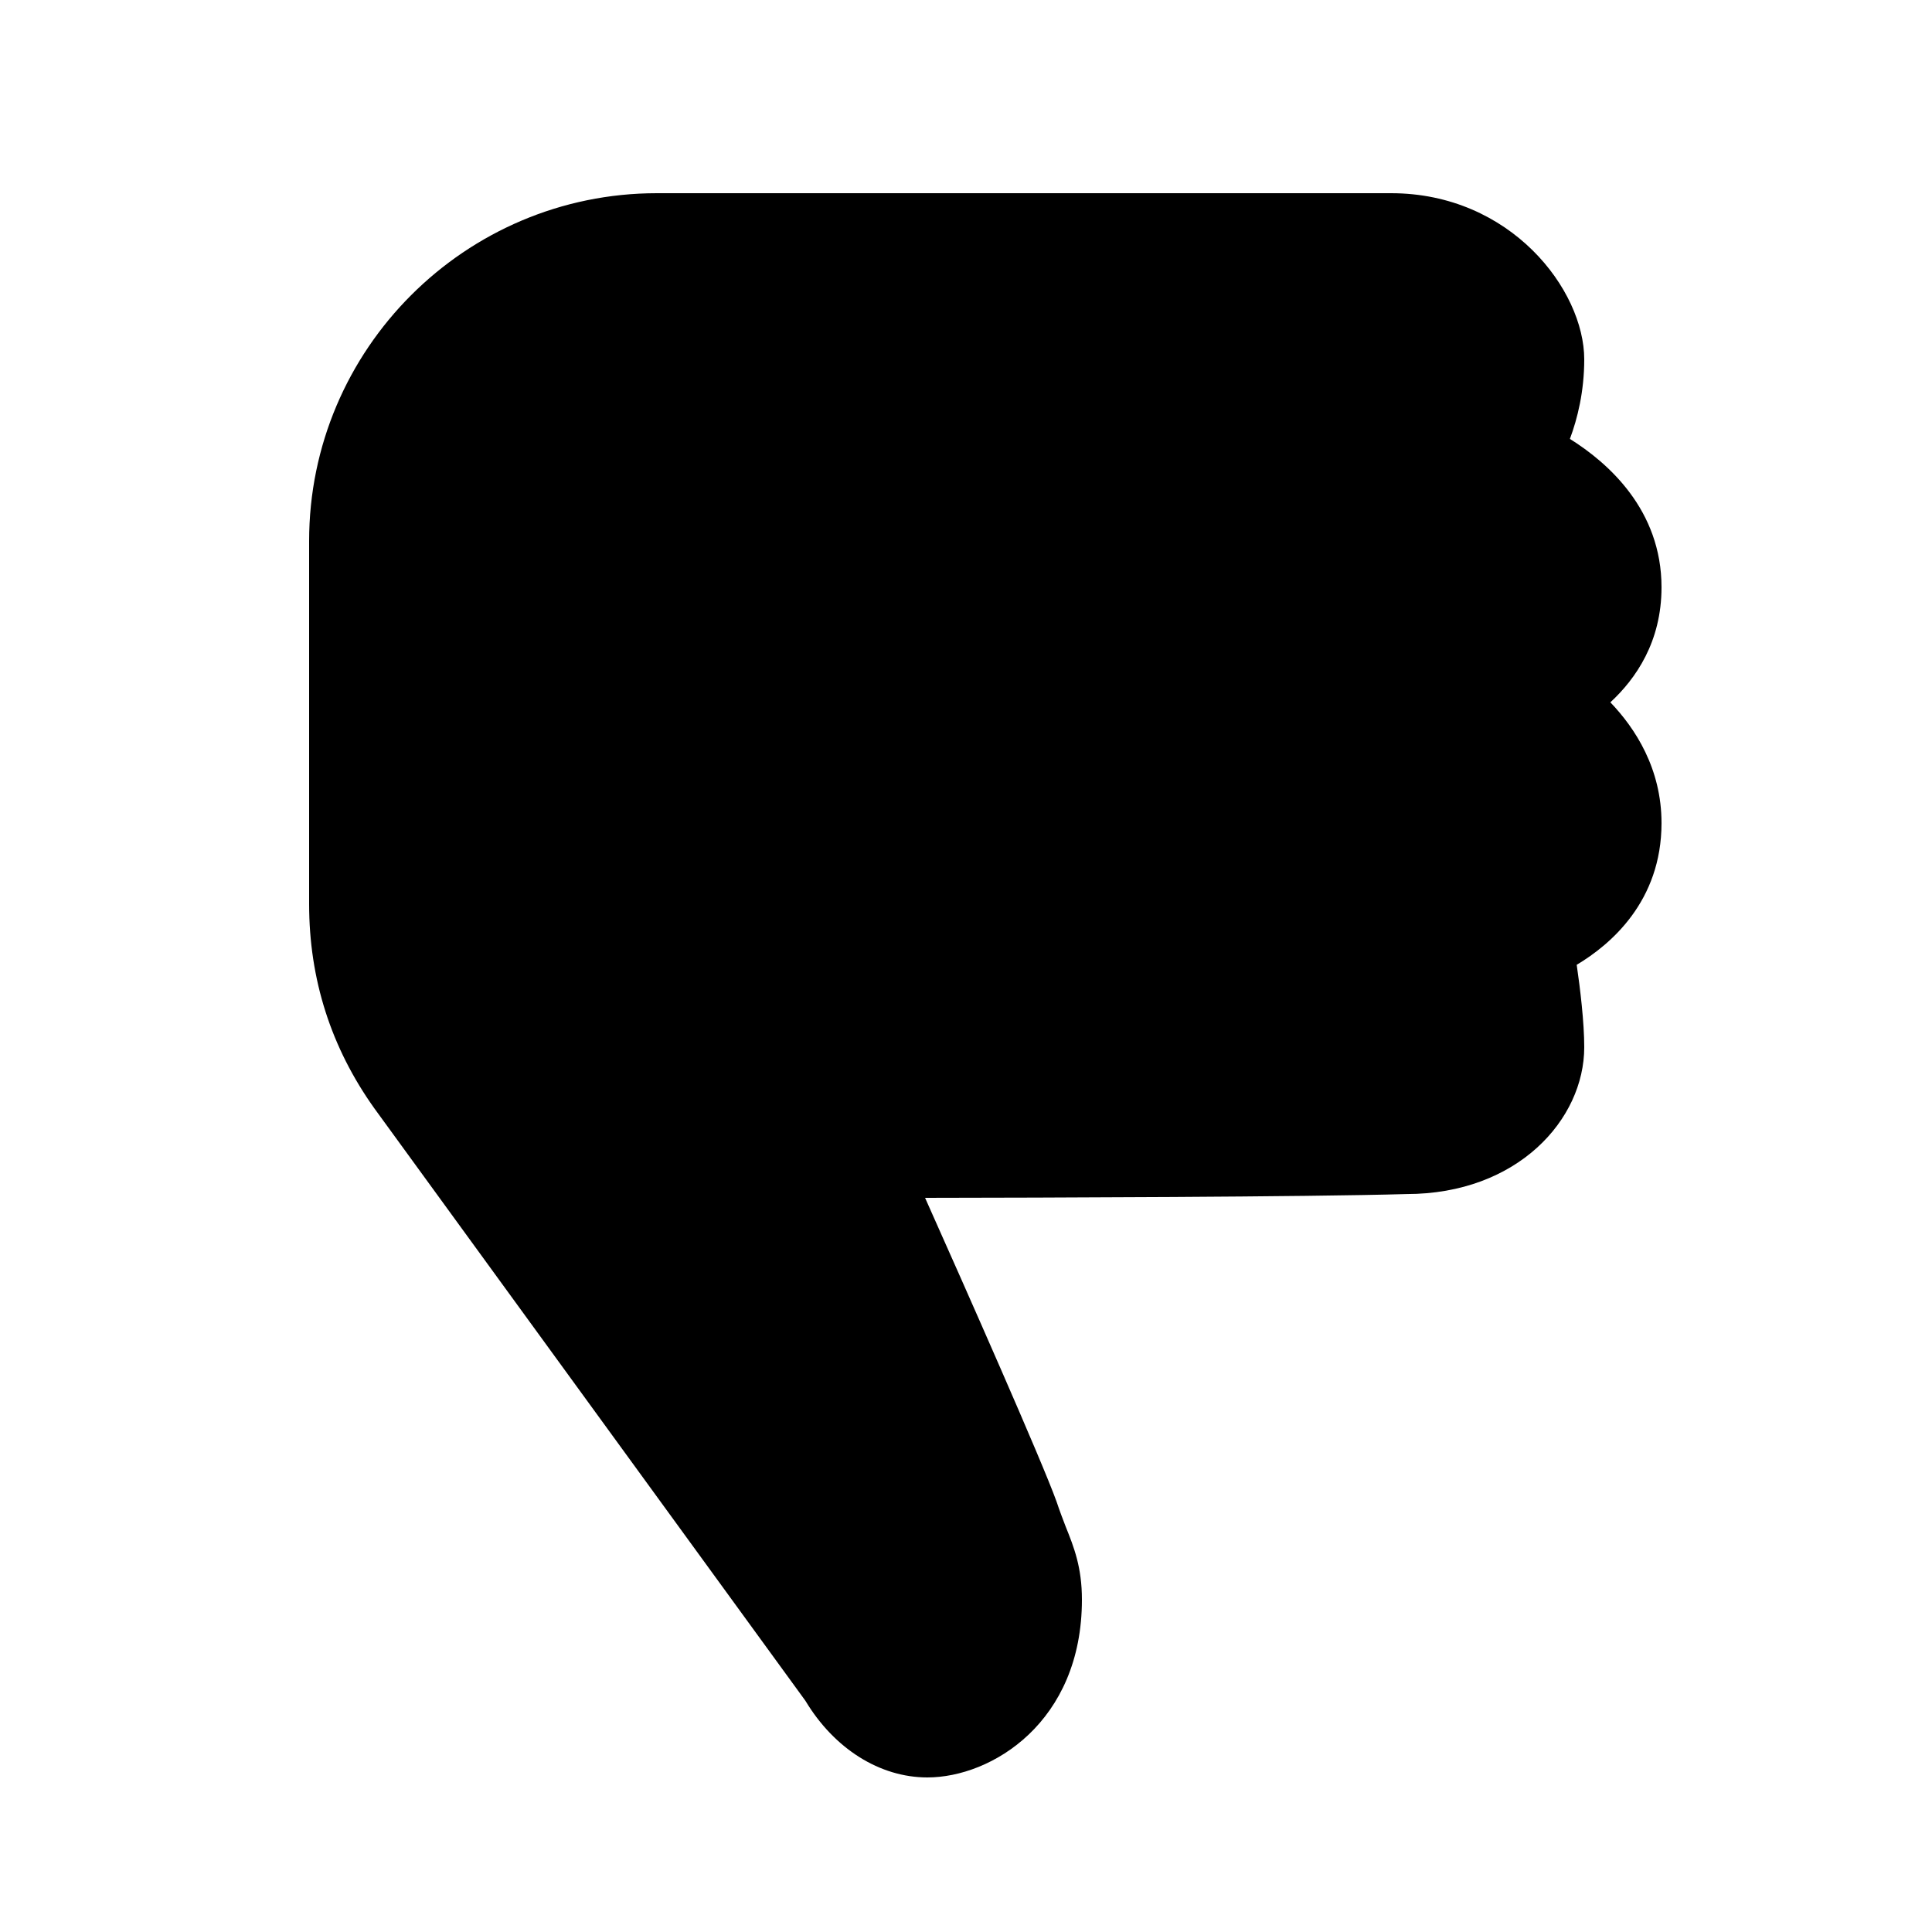
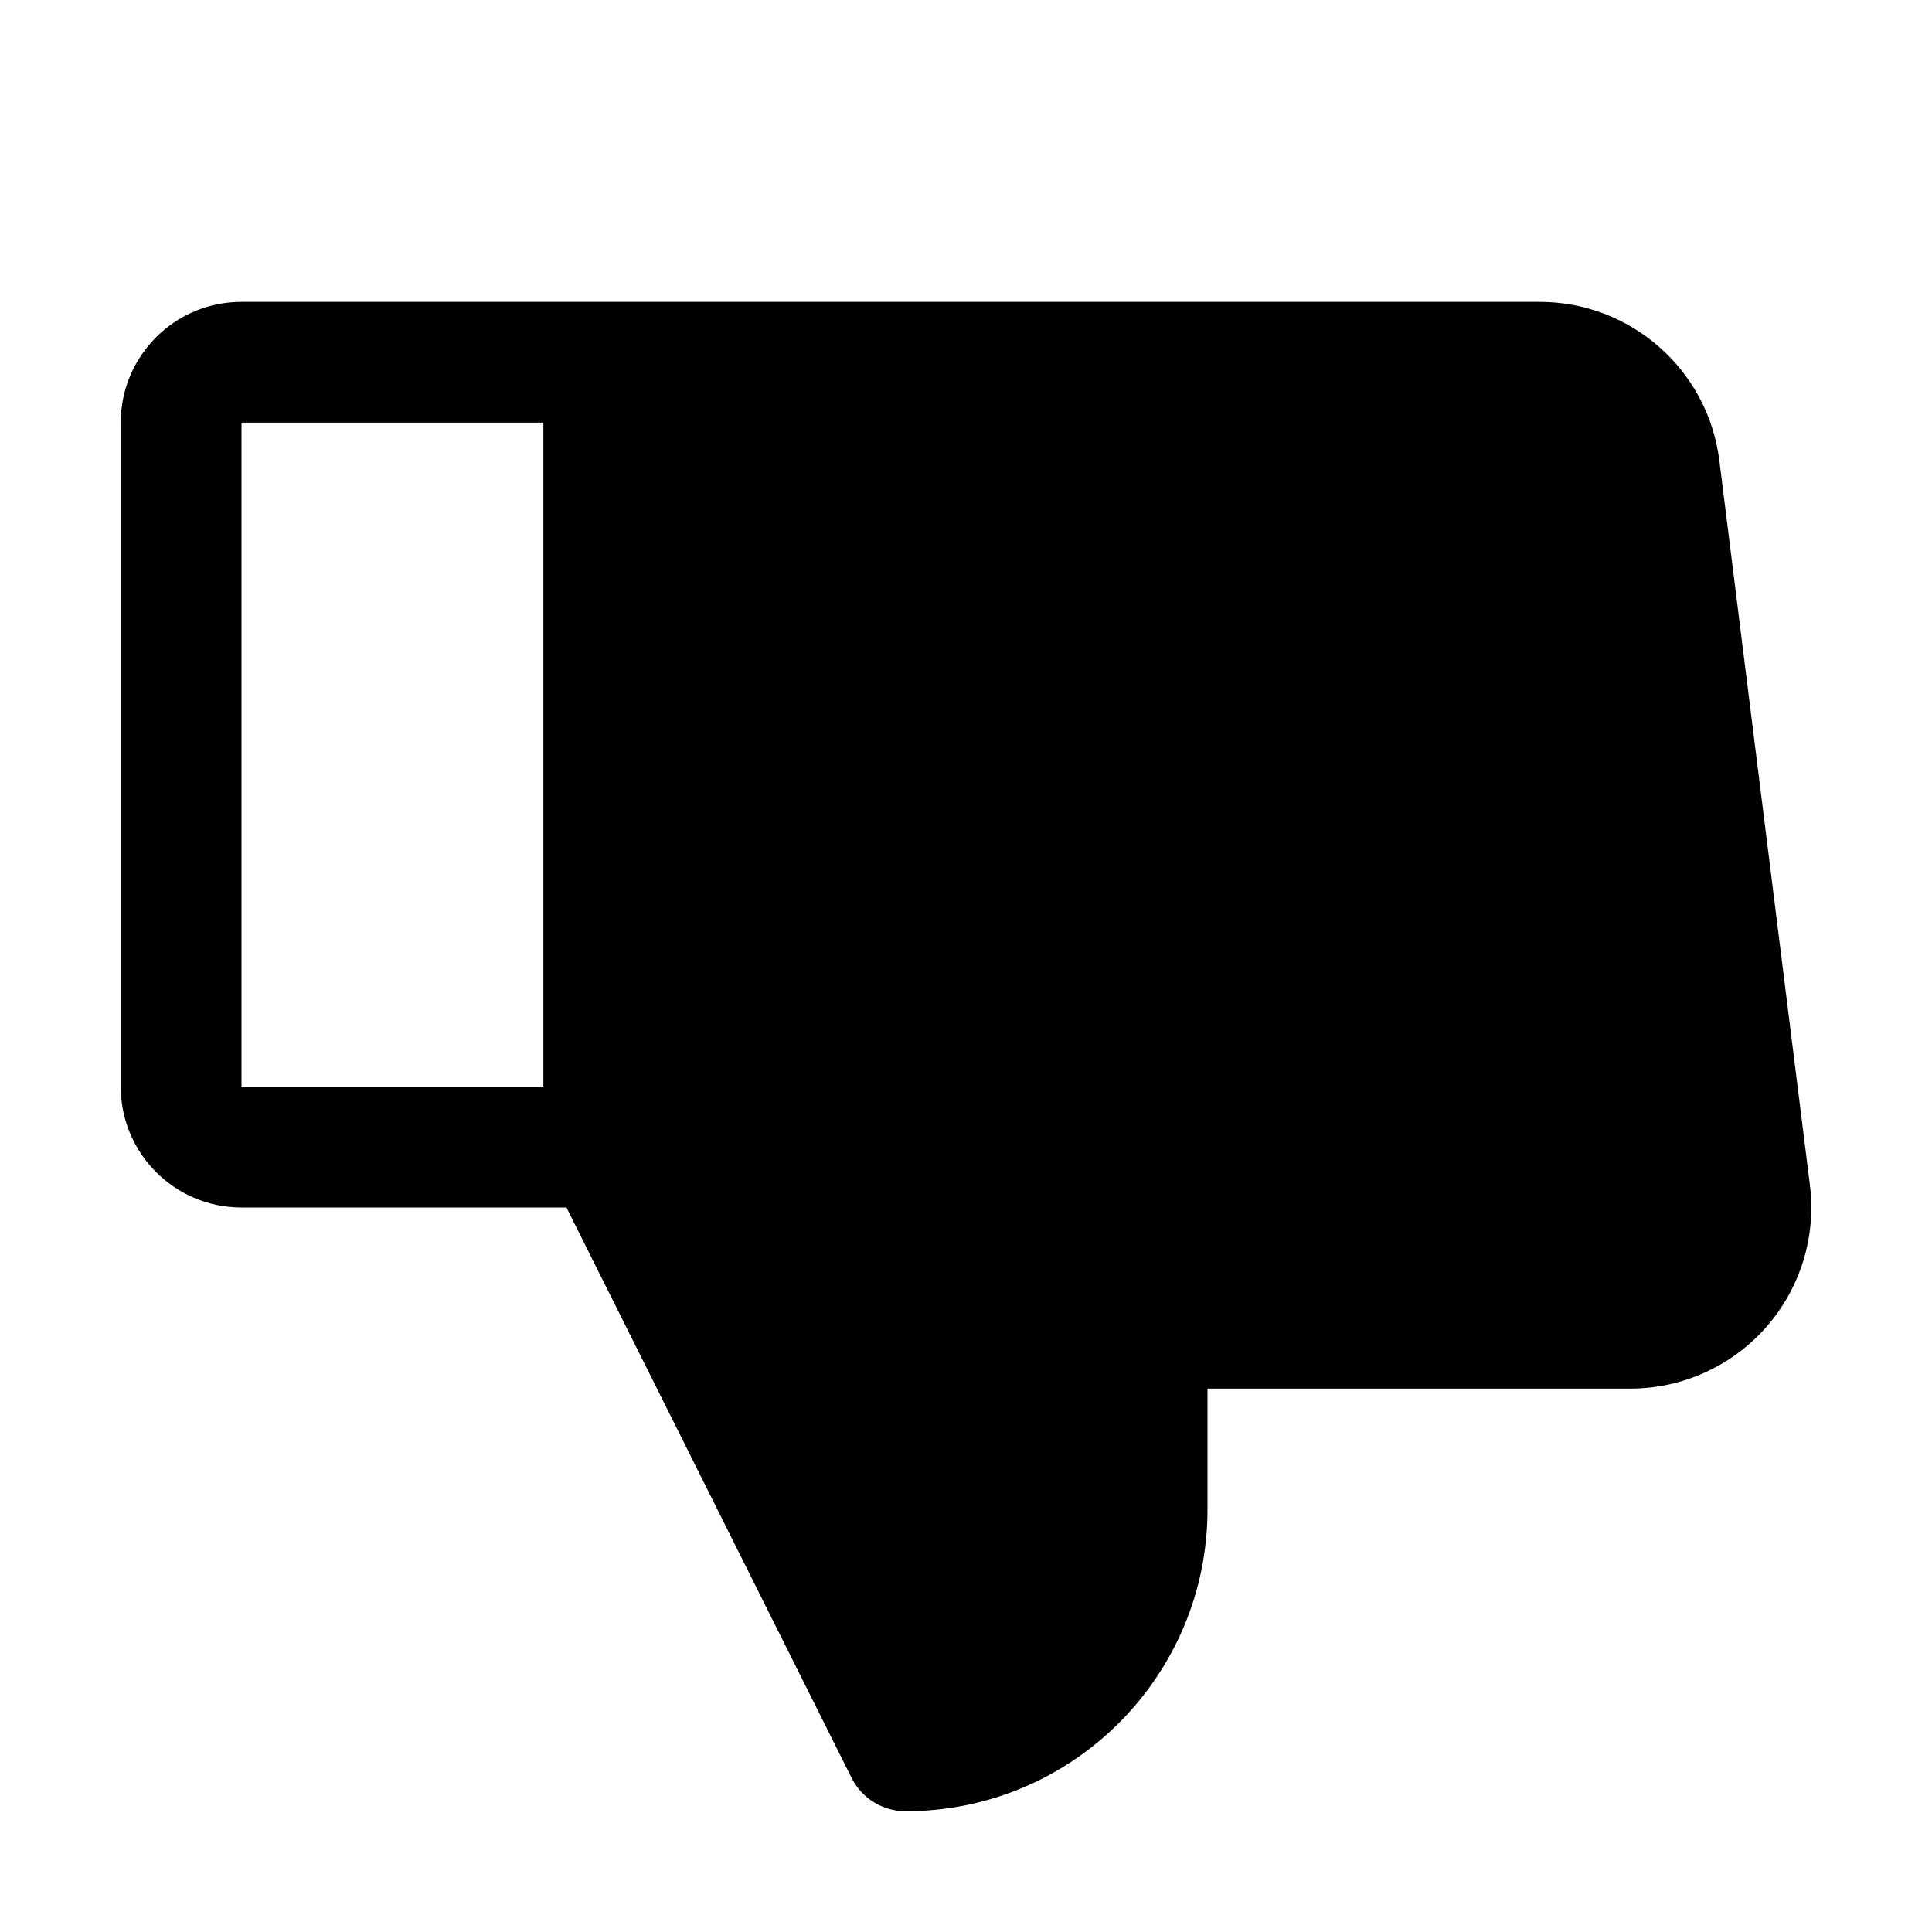
- <svg xmlns="http://www.w3.org/2000/svg" viewBox="0 0 50 50">
-   <path d="M 24 46 C 22.77 46 21.59 45.258 20.844 44.016 L 9.691 28.688 C 8.566 27.113 8 25.34 8 23.398 L 8 14 C 8 9.039 12.039 5 17 5 L 36 5 C 39.098 5 41 7.504 41 9.301 C 41 10.133 40.824 10.836 40.629 11.359 C 41.617 11.977 43 13.195 43 15.199 C 43 16.609 42.336 17.566 41.676 18.176 C 42.324 18.852 43 19.895 43 21.301 C 43 23.324 41.684 24.445 40.805 24.969 C 40.895 25.586 41 26.457 41 27.102 C 41 28.969 39.277 30.902 36.398 30.902 C 33.832 30.977 27.016 30.996 23.941 31 C 24.98 33.324 26.965 37.805 27.344 38.863 C 27.43 39.121 27.508 39.32 27.578 39.504 C 27.797 40.047 28 40.566 28 41.398 C 28 44.574 25.66 46 24 46 Z" />
+ <svg xmlns="http://www.w3.org/2000/svg" viewBox="0 0 256 256" fill="currentColor">
+   <path d="M239.82,157l-12-96A24,24,0,0,0,204,40H32A16,16,0,0,0,16,56v88a16,16,0,0,0,16,16H75.06l37.78,75.58A8,8,0,0,0,120,240a40,40,0,0,0,40-40V184h56a24,24,0,0,0,23.82-27ZM72,144H32V56H72Z" />
</svg>
